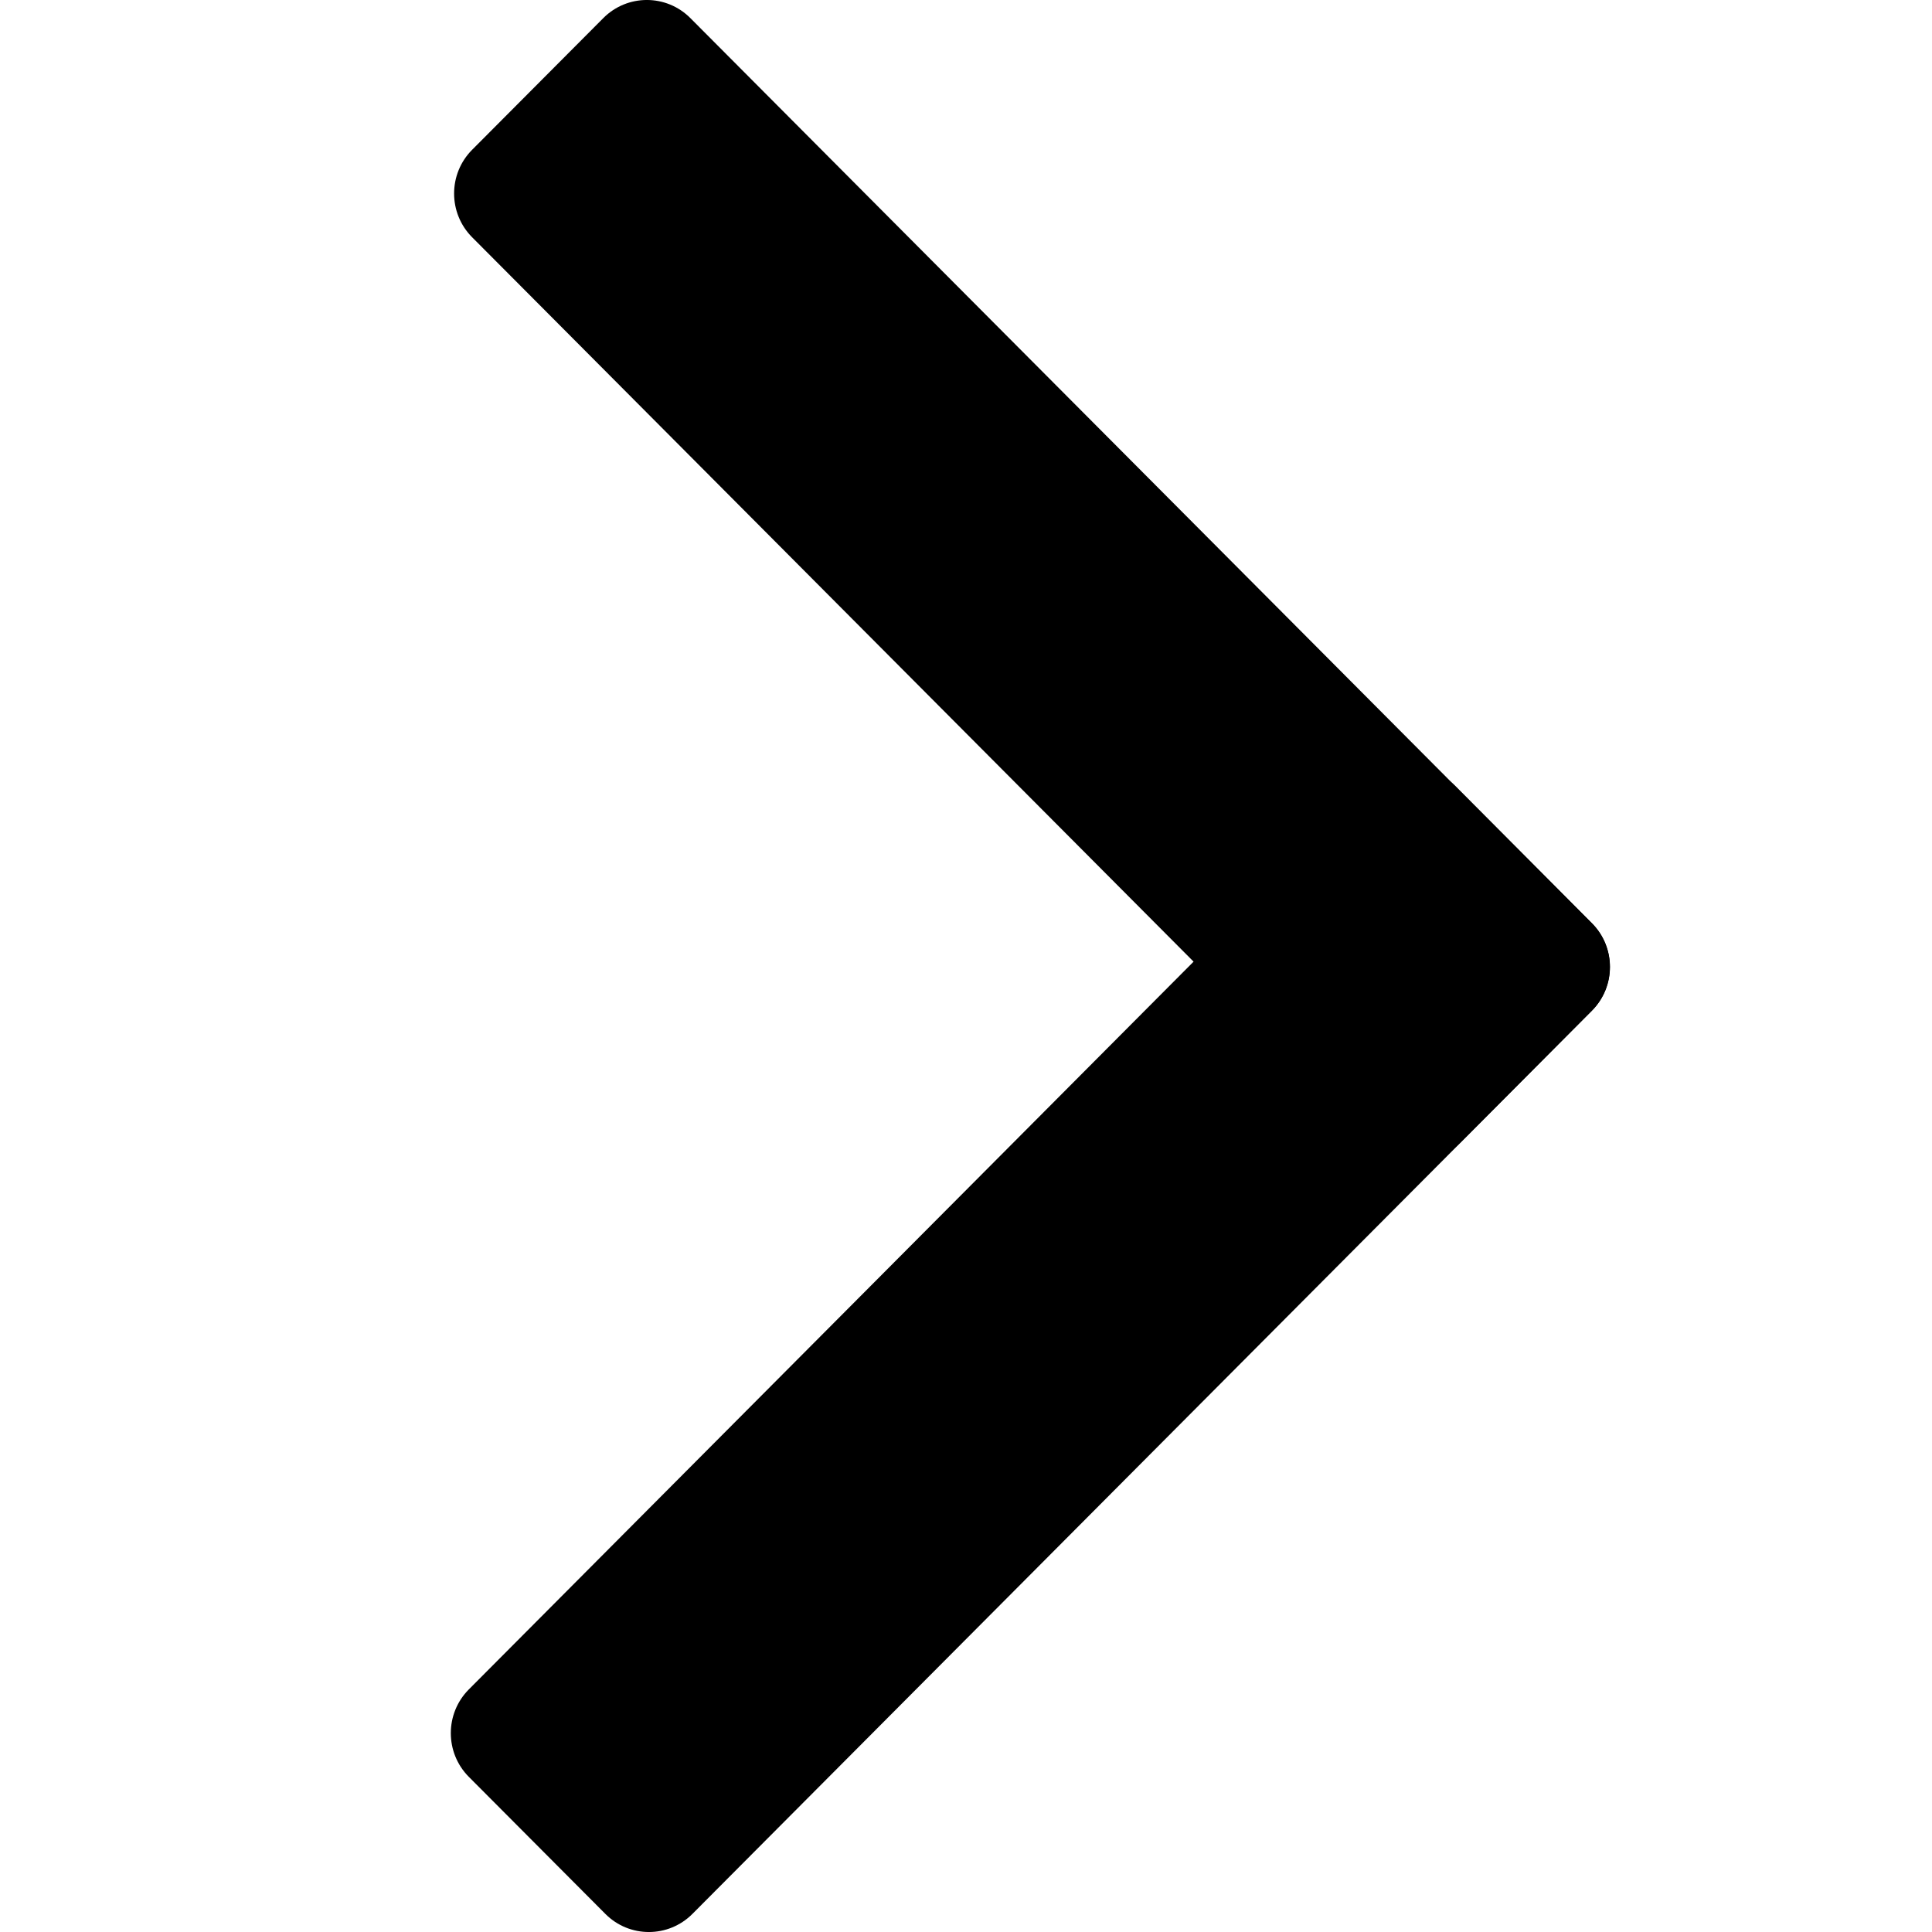
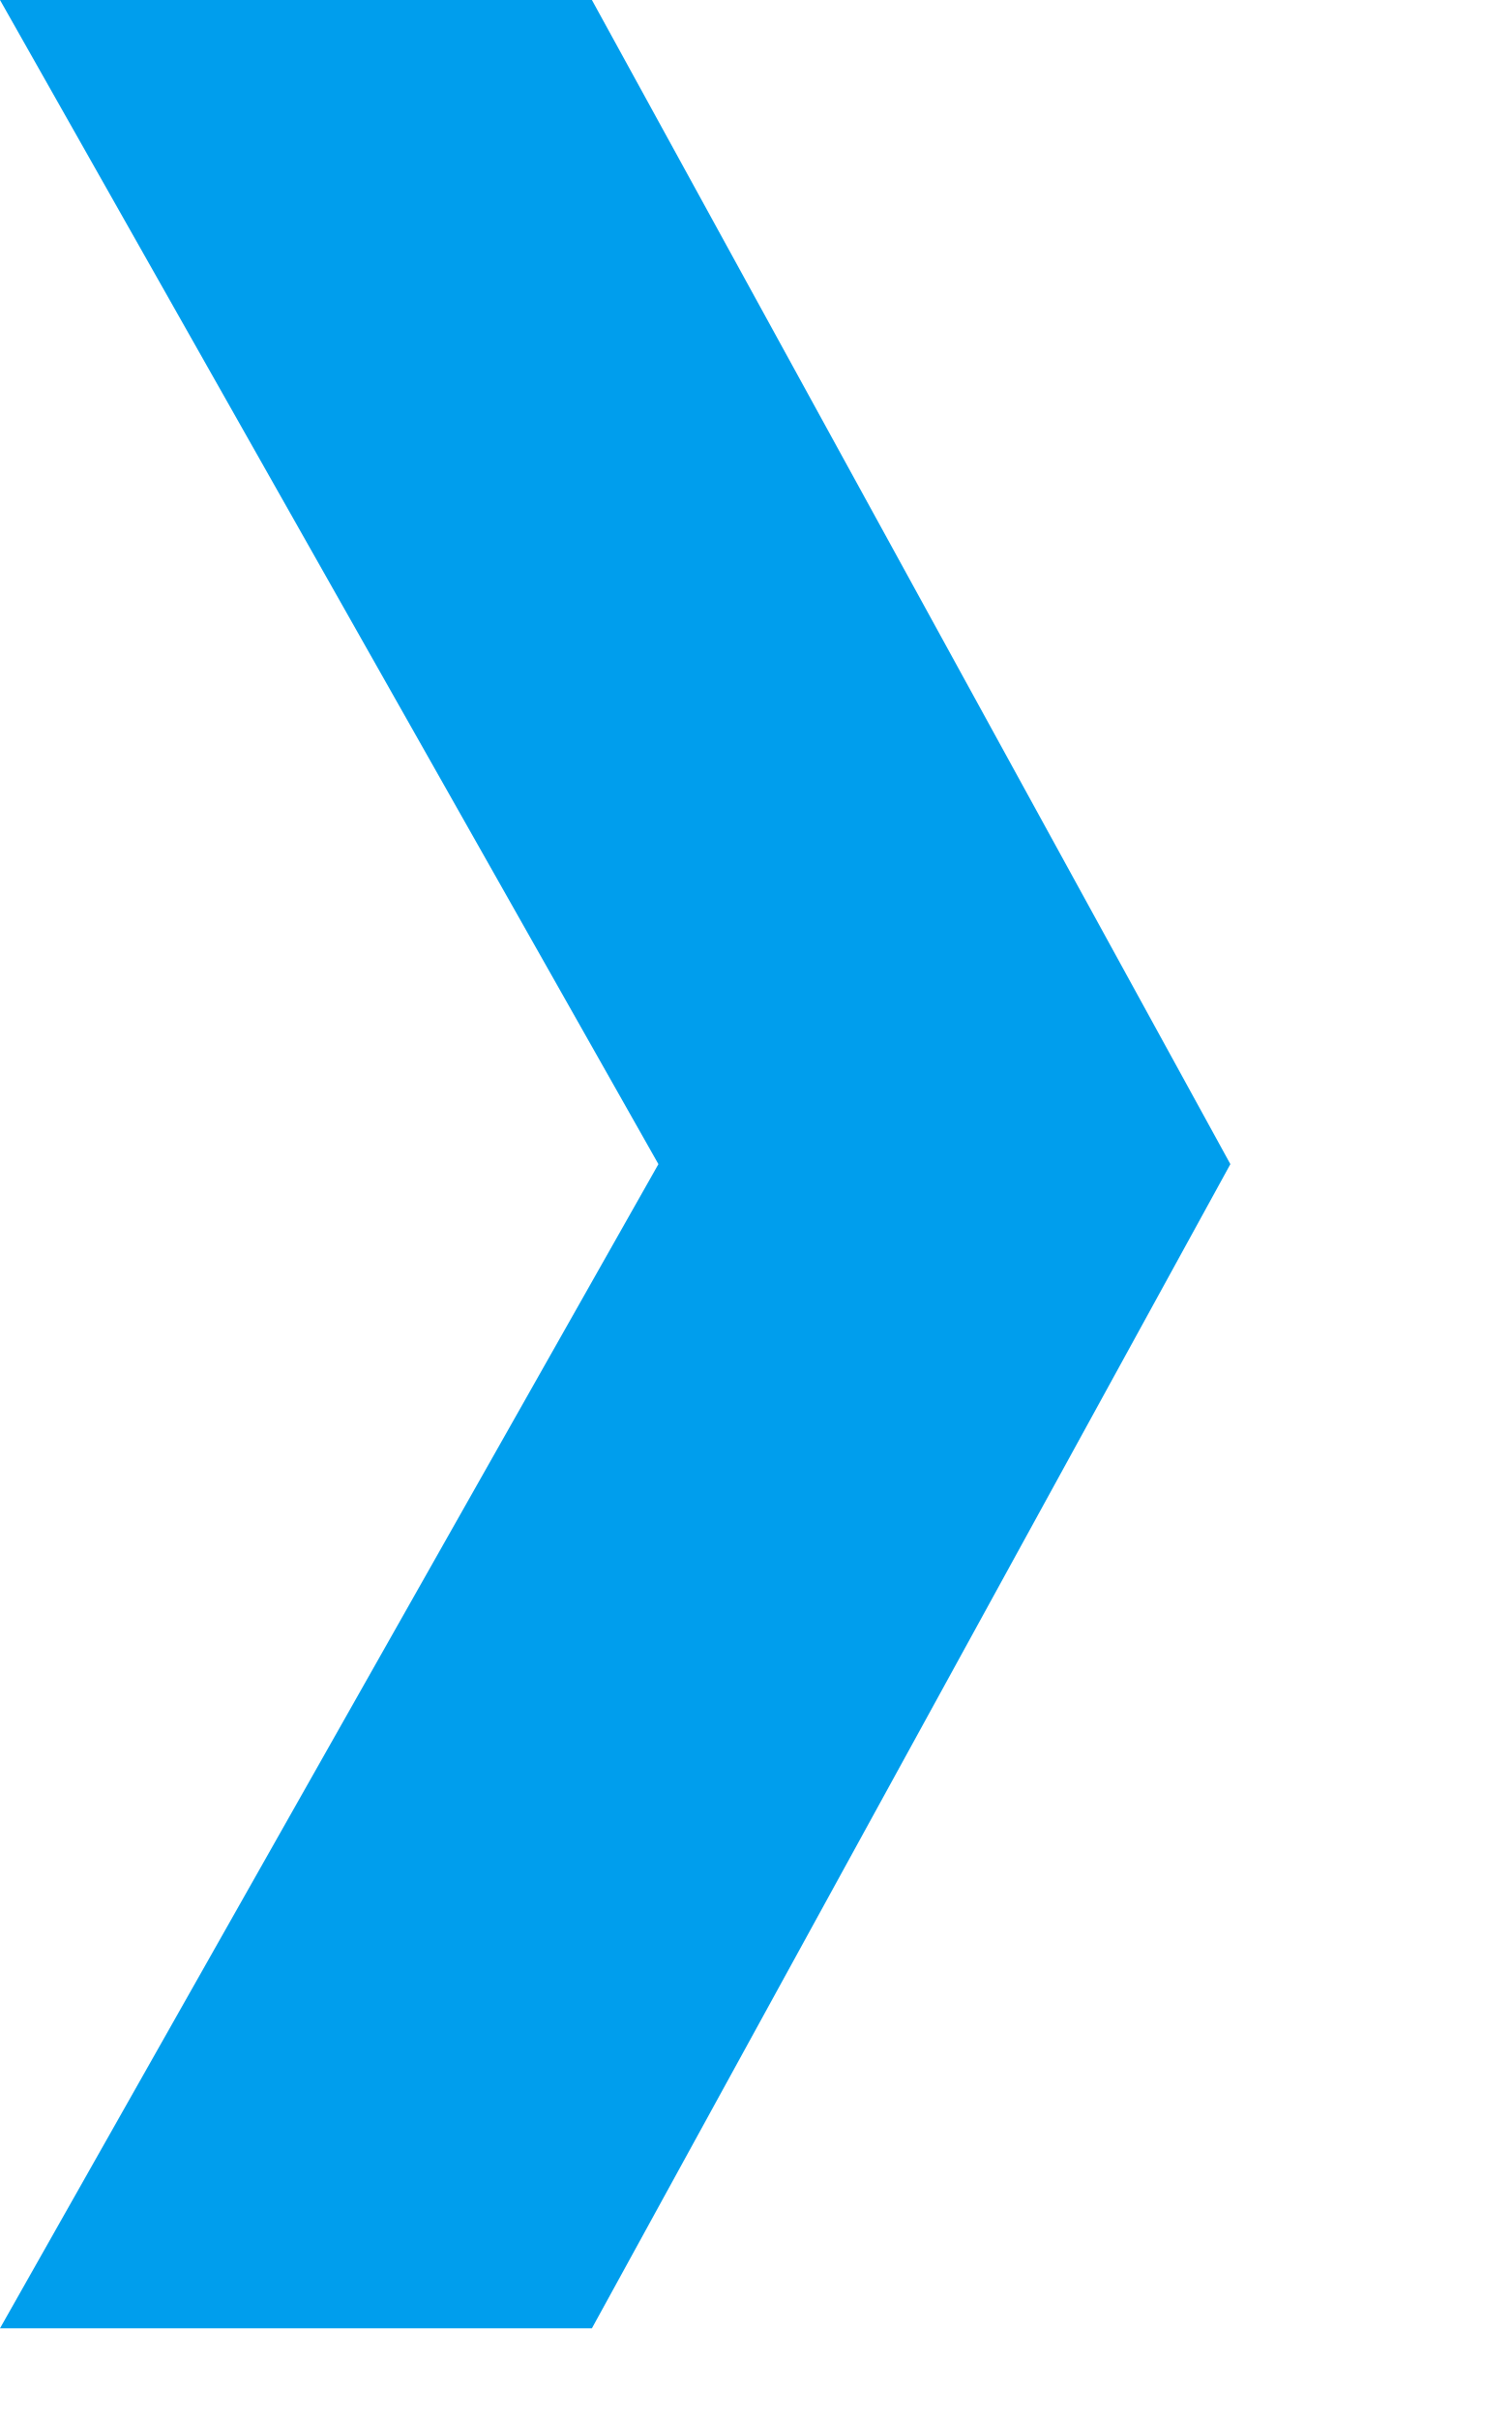
- <svg xmlns="http://www.w3.org/2000/svg" width="30" height="30" viewBox="0 0 30 30" fill="none">
-   <path d="M9.368 0.281C9.741 -0.094 10.347 -0.094 10.72 0.281L24.718 14.336C25.091 14.711 25.091 15.319 24.718 15.694L22.681 17.739C22.308 18.114 21.702 18.114 21.329 17.739L7.331 3.684C6.958 3.309 6.958 2.701 7.331 2.326L9.368 0.281Z" fill="currentColor" />
-   <path d="M9.4 29.719C9.773 30.094 10.378 30.094 10.752 29.719L24.72 15.693C25.093 15.318 25.093 14.71 24.72 14.336L22.6 12.207C22.227 11.832 21.622 11.832 21.248 12.207L7.28 26.233C6.907 26.608 6.907 27.216 7.28 27.591L9.4 29.719Z" fill="currentColor" />
+ <svg xmlns="http://www.w3.org/2000/svg" width="5" height="8" viewBox="0 0 5 8" fill="none">
+   <path d="M2.178 3.85L2.44305e-05 -0H1.958L4.07 3.85L1.958 7.7H2.44305e-05L2.178 3.85Z" fill="#009EED" />
</svg>
